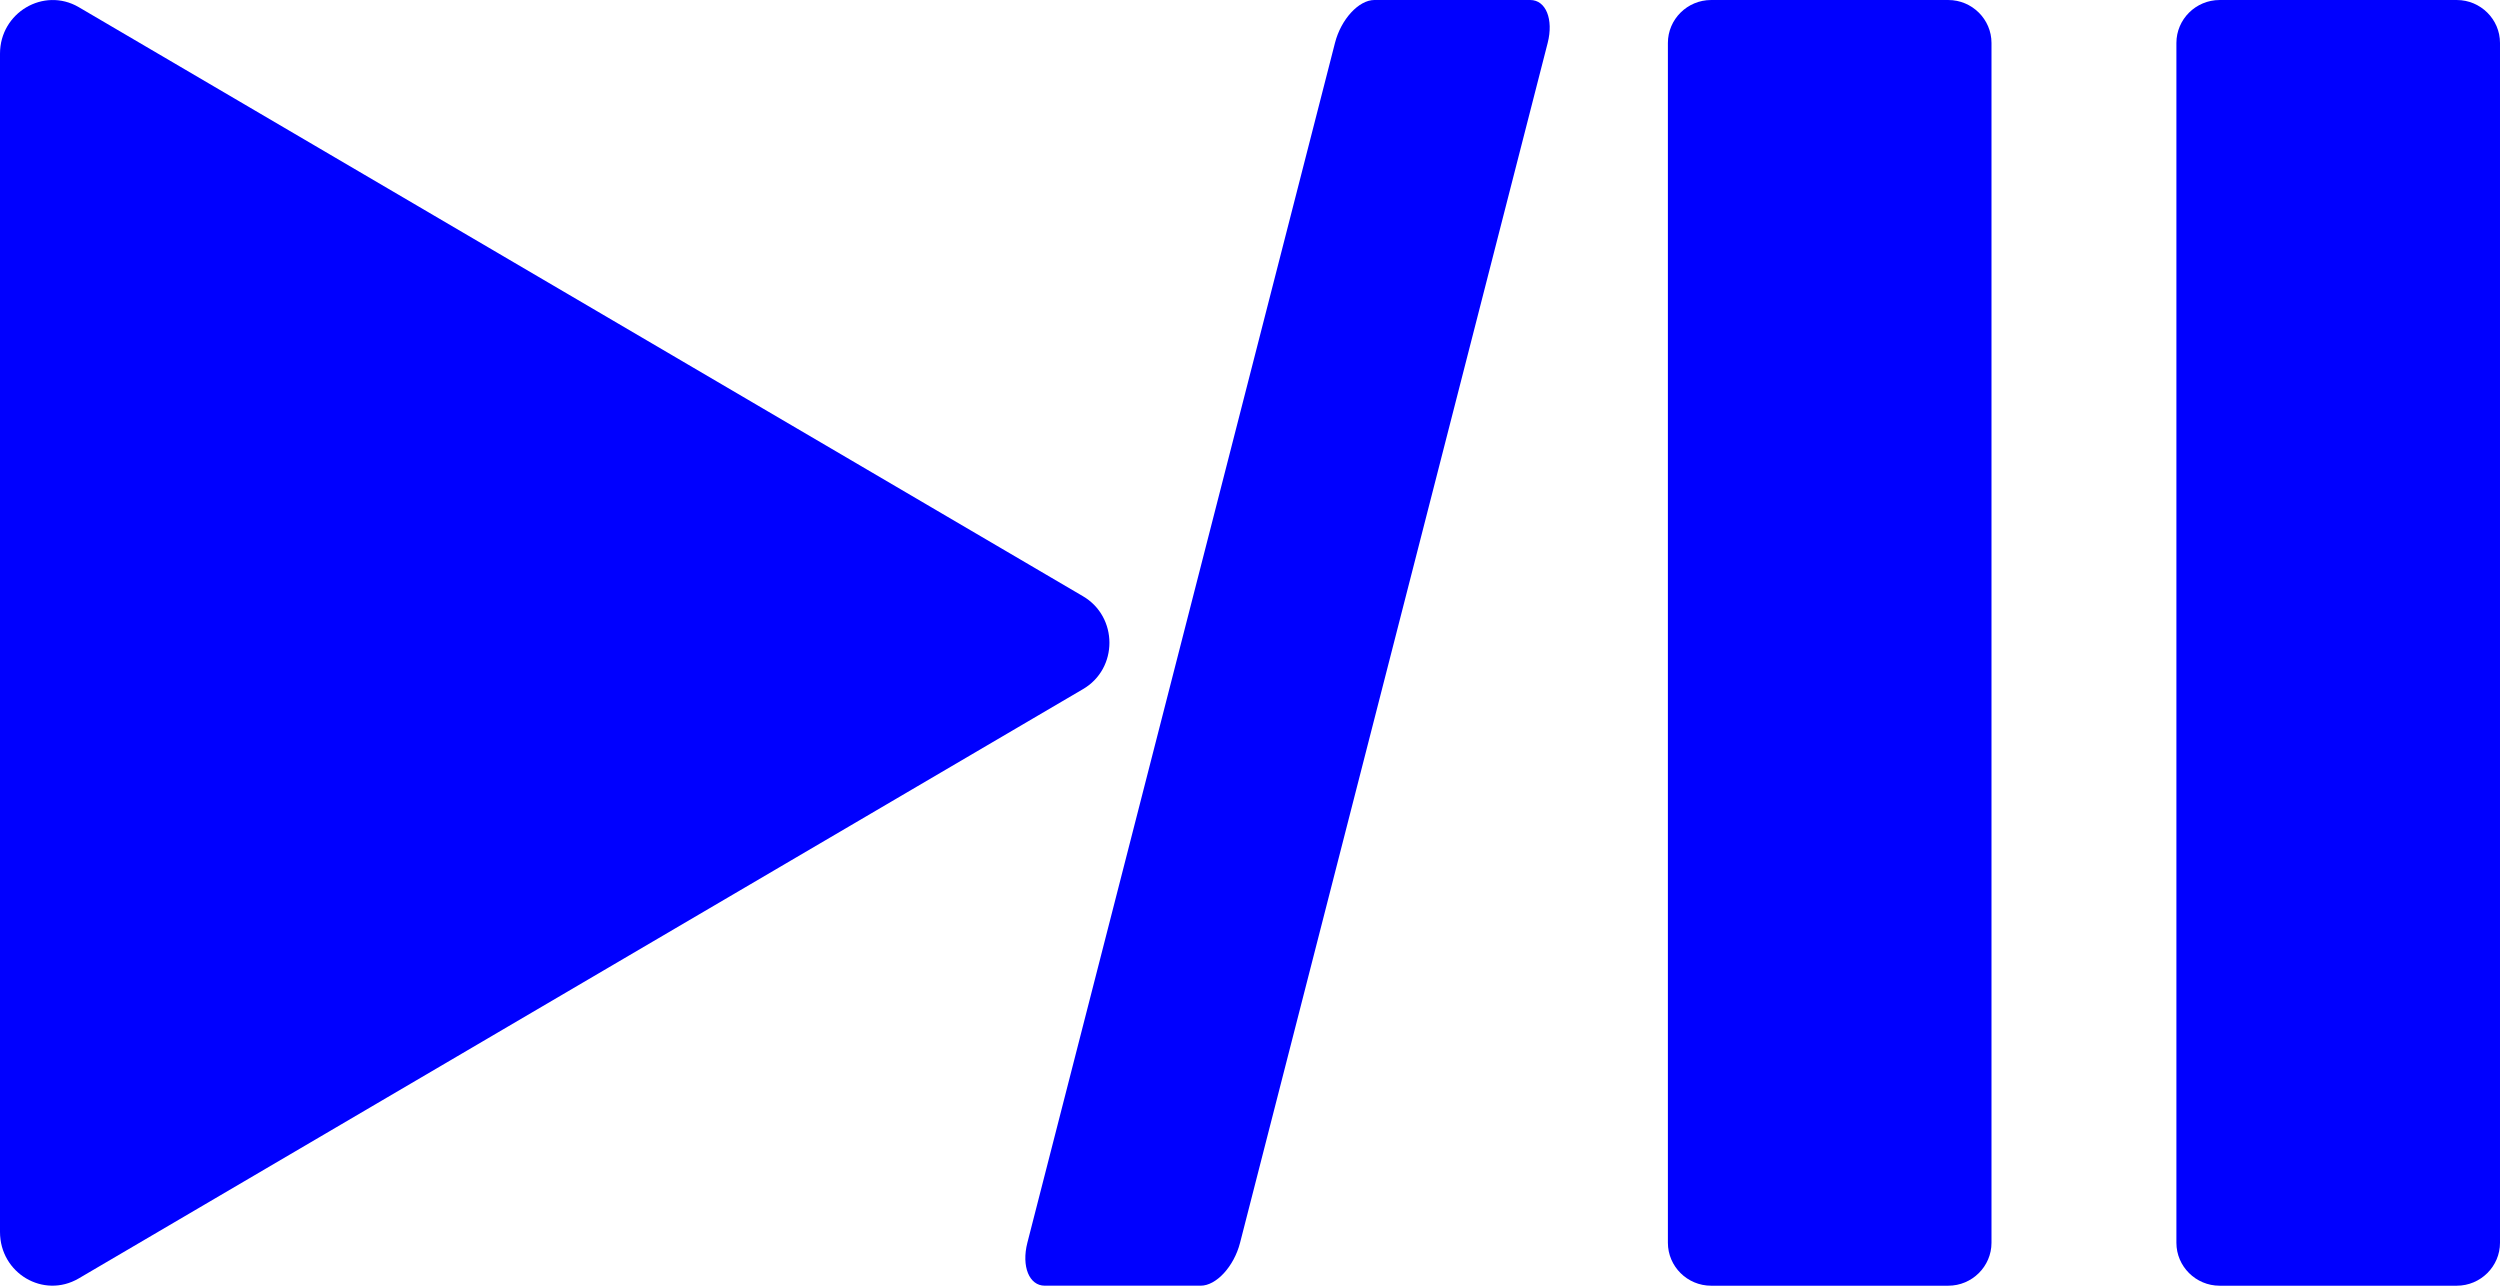
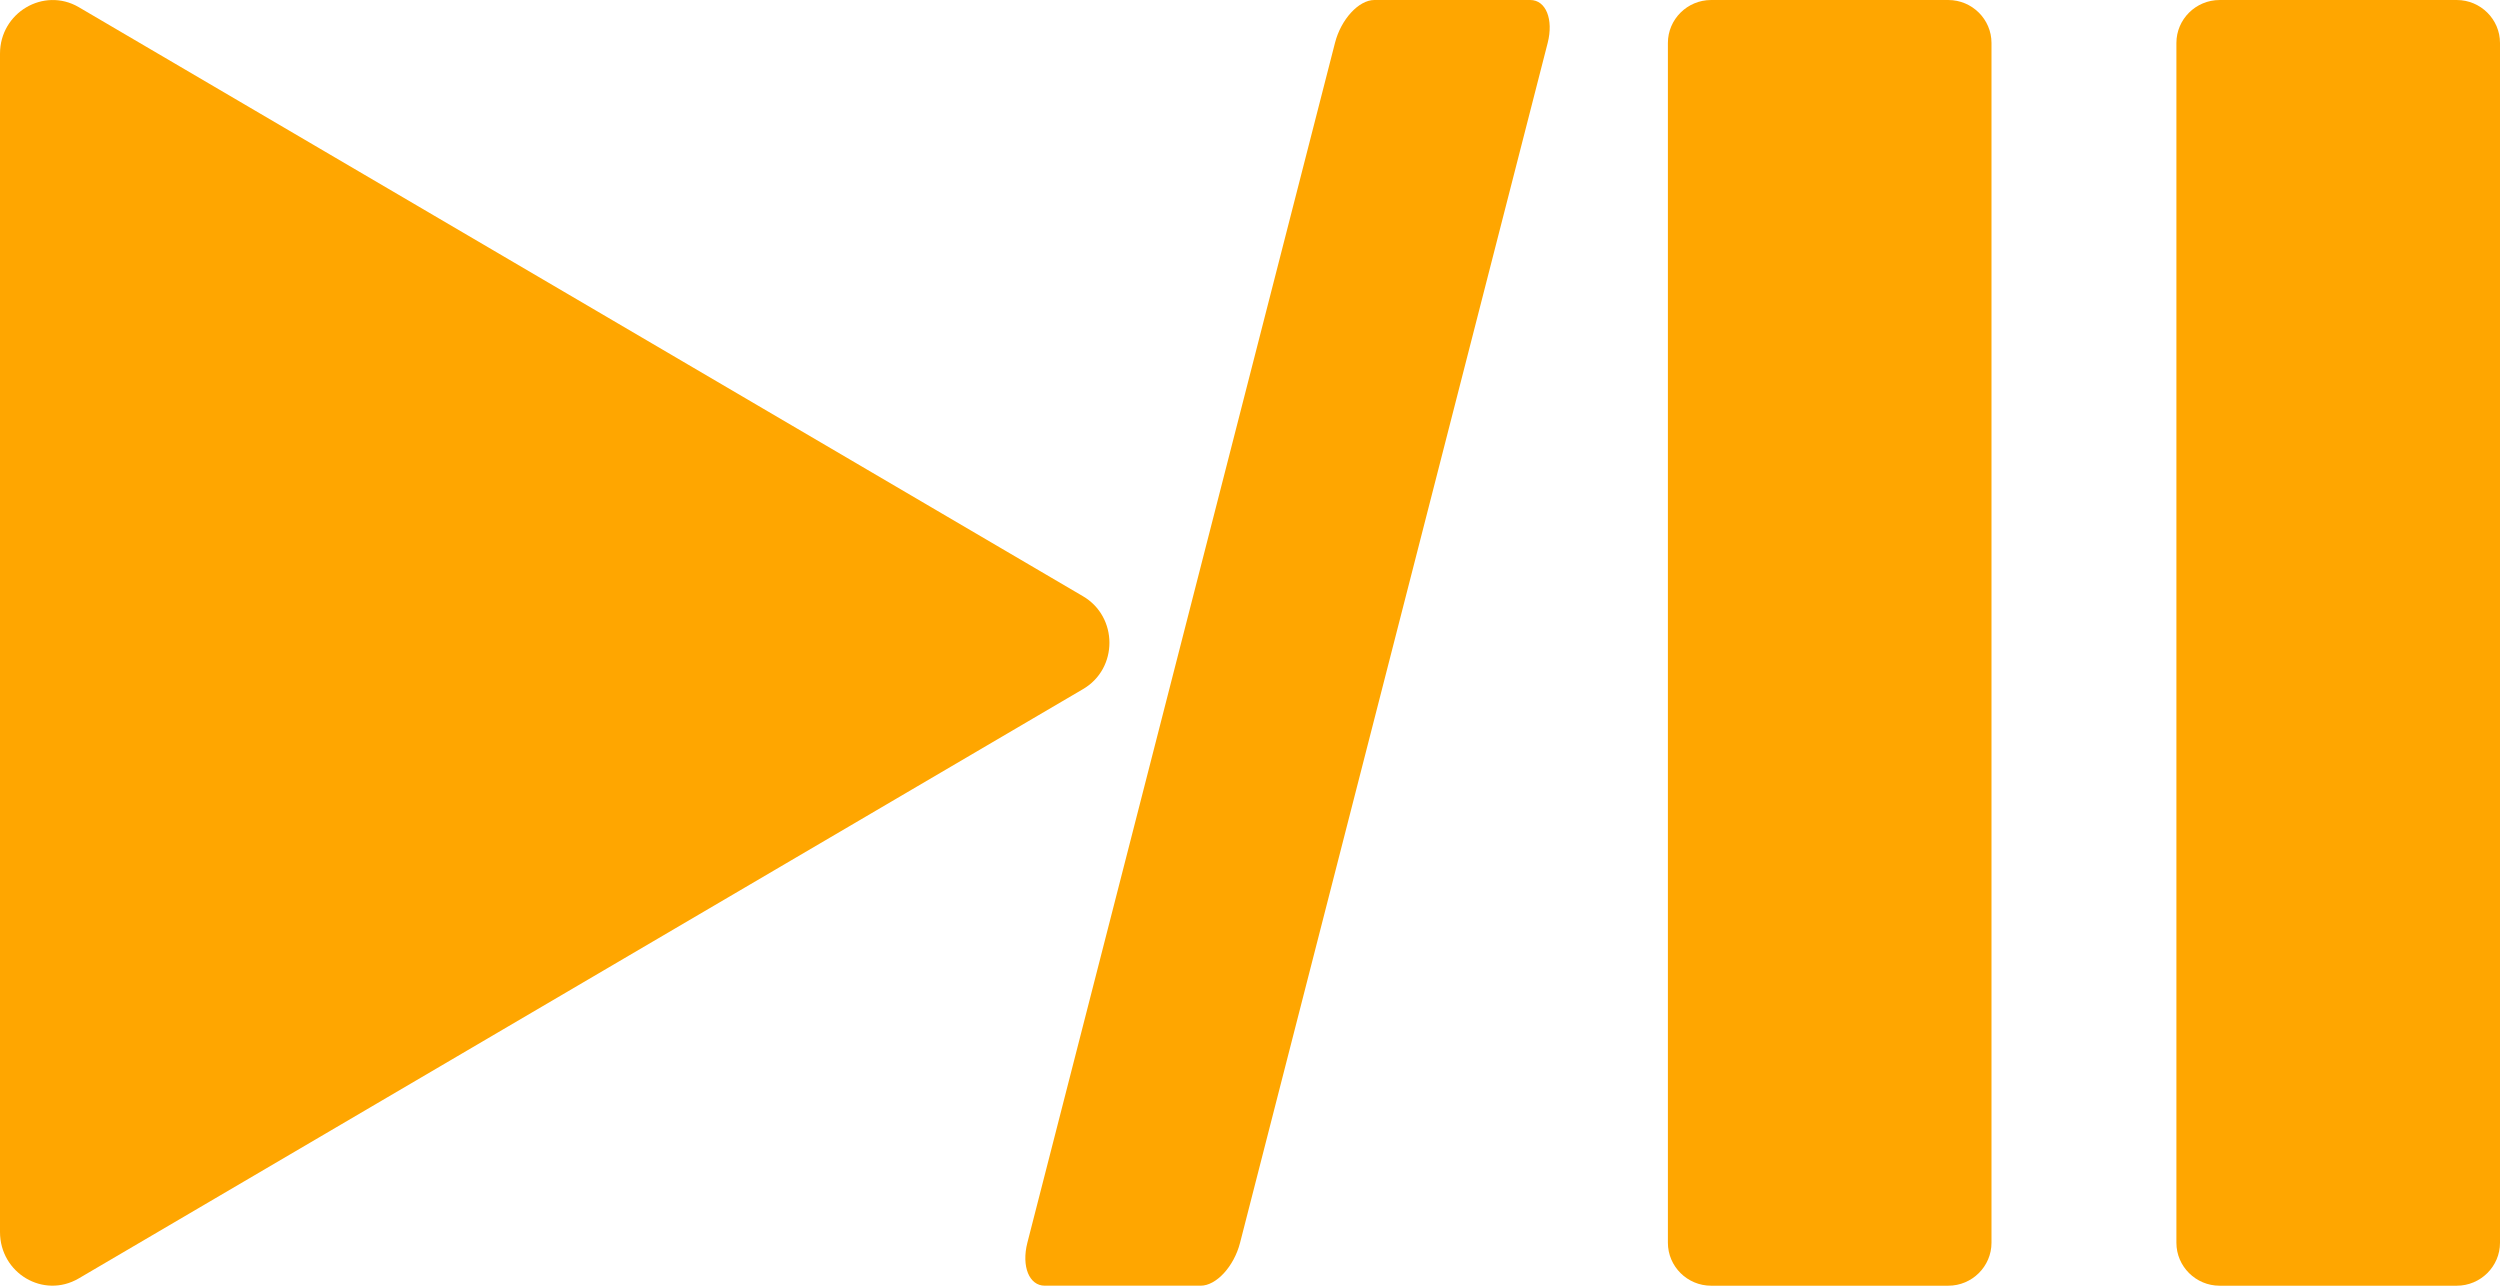
<svg xmlns="http://www.w3.org/2000/svg" enable-background="new 0 0 128 128" viewBox="0 0 35 18" version="1.1" id="svg29" width="35" height="18">
  <defs id="defs33" />
  <linearGradient id="a" x1="64" x2="64" y1="4.25" y2="123.91" gradientUnits="userSpaceOnUse">
    <stop stop-color="#FFAB40" offset="0" id="stop2" />
    <stop stop-color="#FF6D00" offset="1" id="stop4" />
  </linearGradient>
  <g id="g3228" transform="scale(0.9040215,0.8979633)">
    <g transform="matrix(0.3579499,0,0,0.3579499,-5.76696,-12.30368)" id="g870">
-       <path style="fill:#0000ff;fill-opacity:1" id="path21" d="M 100.401,90.373 H 90.141 c -1.03,0 -1.87,-0.84 -1.87,-1.87 v -52.26 c 0,-1.03 0.84,-1.87 1.87,-1.87 h 10.26 c 1.03,0 1.87,0.84 1.87,1.87 v 52.26 c 0,1.03 -0.84,1.87 -1.87,1.87 z" />
-       <path style="fill:#0000ff;fill-opacity:1" id="path23" d="m 122.401,90.373 h -10.26 c -1.03,0 -1.87,-0.84 -1.87,-1.87 v -52.26 c 0,-1.03 0.84,-1.87 1.87,-1.87 h 10.26 c 1.03,0 1.87,0.84 1.87,1.87 v 52.26 c 0,1.03 -0.84,1.87 -1.87,1.87 z" />
+       <path style="fill:#ffa600;fill-opacity:1" id="path21" d="M 100.401,90.373 H 90.141 c -1.03,0 -1.87,-0.84 -1.87,-1.87 v -52.26 c 0,-1.03 0.84,-1.87 1.87,-1.87 h 10.26 c 1.03,0 1.87,0.84 1.87,1.87 v 52.26 c 0,1.03 -0.84,1.87 -1.87,1.87 z" />
+       <path style="fill:#ffa600;fill-opacity:1" id="path23" d="m 122.401,90.373 h -10.26 c -1.03,0 -1.87,-0.84 -1.87,-1.87 v -52.26 c 0,-1.03 0.84,-1.87 1.87,-1.87 h 10.26 c 1.03,0 1.87,0.84 1.87,1.87 v 52.26 c 0,1.03 -0.84,1.87 -1.87,1.87 z" />
    </g>
-     <path d="M 0,10.022 V 0.837 C 0,0.196 0.677,-0.205 1.217,0.11 L 16.77,9.295 c 0.548,0.322 0.548,1.131 0,1.45 L 1.217,19.933 C 0.673,20.252 0,19.851 0,19.207 Z" id="path25" style="fill:#0000ff;fill-opacity:1;stroke-width:0.358" />
-     <path d="m 18.594,20.045 h -2.414 c -0.242,0 -0.363,-0.301 -0.27,-0.669 L 20.674,0.669 C 20.767,0.301 21.042,5e-7 21.284,5e-7 h 2.414 c 0.242,0 0.363,0.301 0.27,0.669 L 19.204,19.376 c -0.094,0.369 -0.368,0.669 -0.61,0.669 z" id="path21-3" style="fill:#0000ff;fill-opacity:1;stroke:#0000ff;stroke-width:0;stroke-linecap:square;stroke-linejoin:miter;stroke-miterlimit:4;stroke-dasharray:none;stroke-opacity:1;paint-order:normal" />
+     <path d="M 0,10.022 V 0.837 C 0,0.196 0.677,-0.205 1.217,0.11 L 16.77,9.295 c 0.548,0.322 0.548,1.131 0,1.45 L 1.217,19.933 C 0.673,20.252 0,19.851 0,19.207 Z" id="path25" style="fill:#ffa600;fill-opacity:1;stroke-width:0.358" />
+     <path d="m 18.594,20.045 h -2.414 c -0.242,0 -0.363,-0.301 -0.27,-0.669 L 20.674,0.669 C 20.767,0.301 21.042,5e-7 21.284,5e-7 h 2.414 c 0.242,0 0.363,0.301 0.27,0.669 L 19.204,19.376 c -0.094,0.369 -0.368,0.669 -0.61,0.669 z" id="path21-3" style="fill:#ffa600;fill-opacity:1;stroke:#ffa600;stroke-width:0;stroke-linecap:square;stroke-linejoin:miter;stroke-miterlimit:4;stroke-dasharray:none;stroke-opacity:1;paint-order:normal" />
  </g>
</svg>
